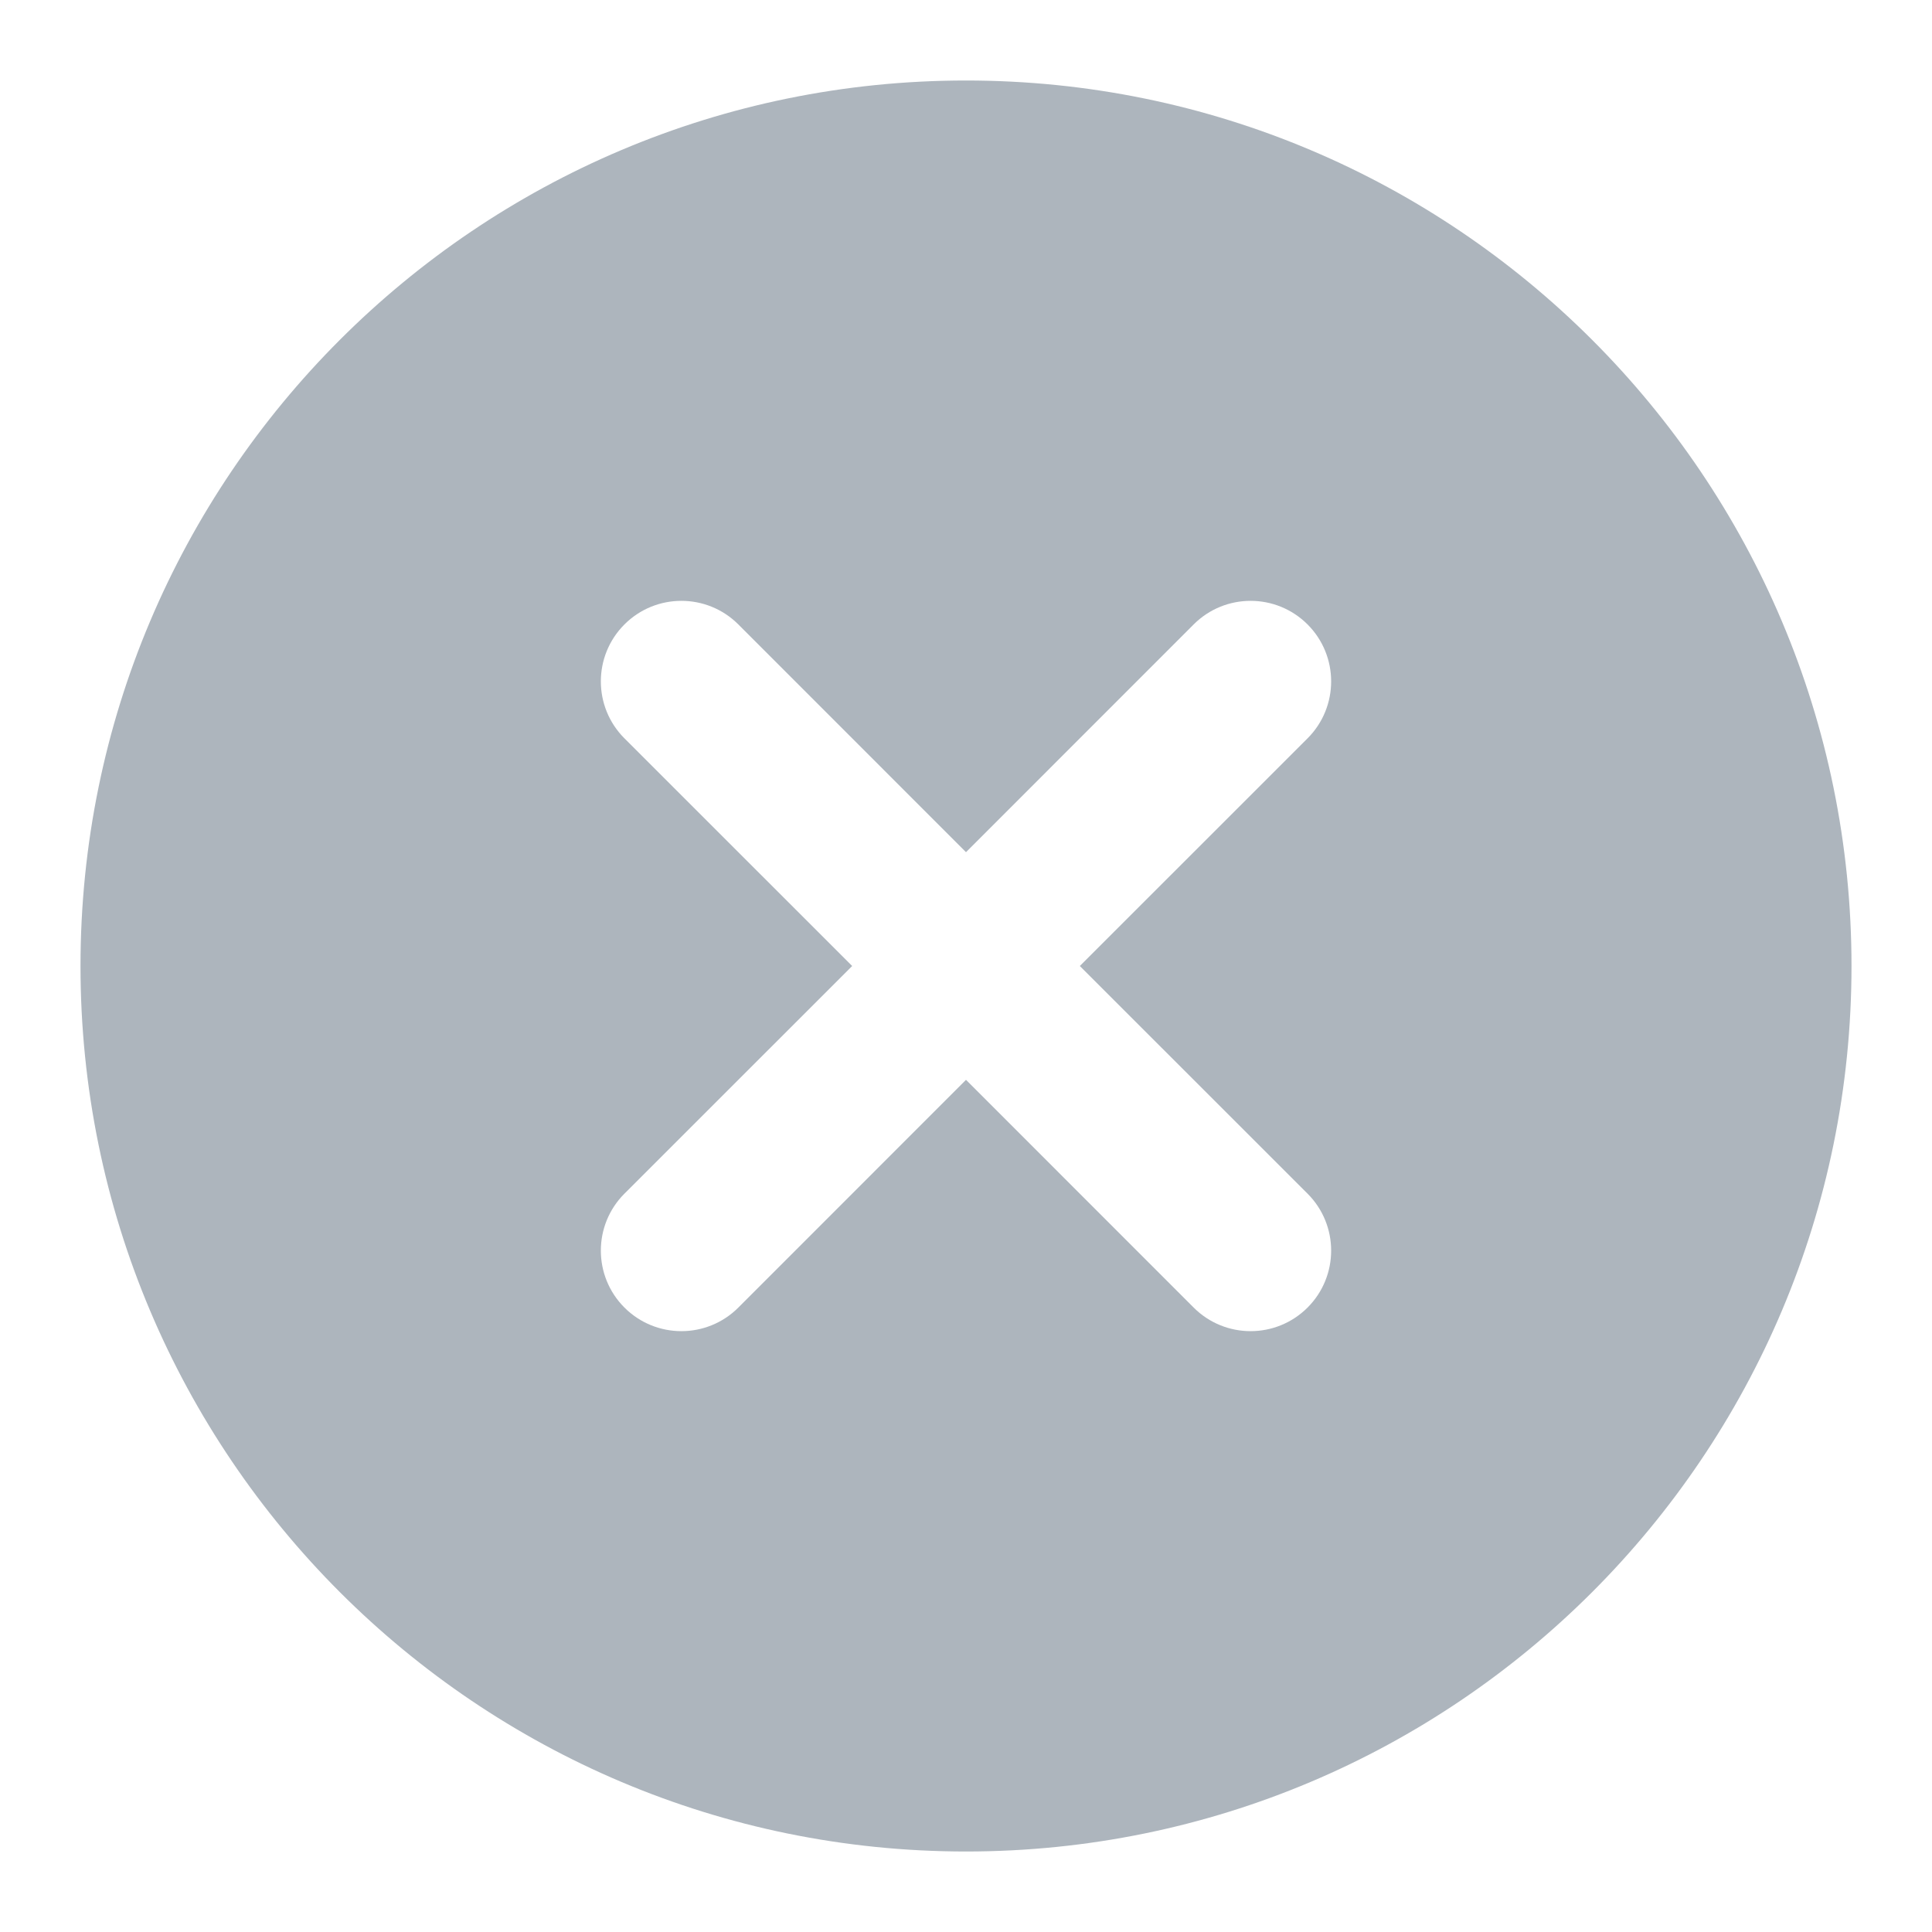
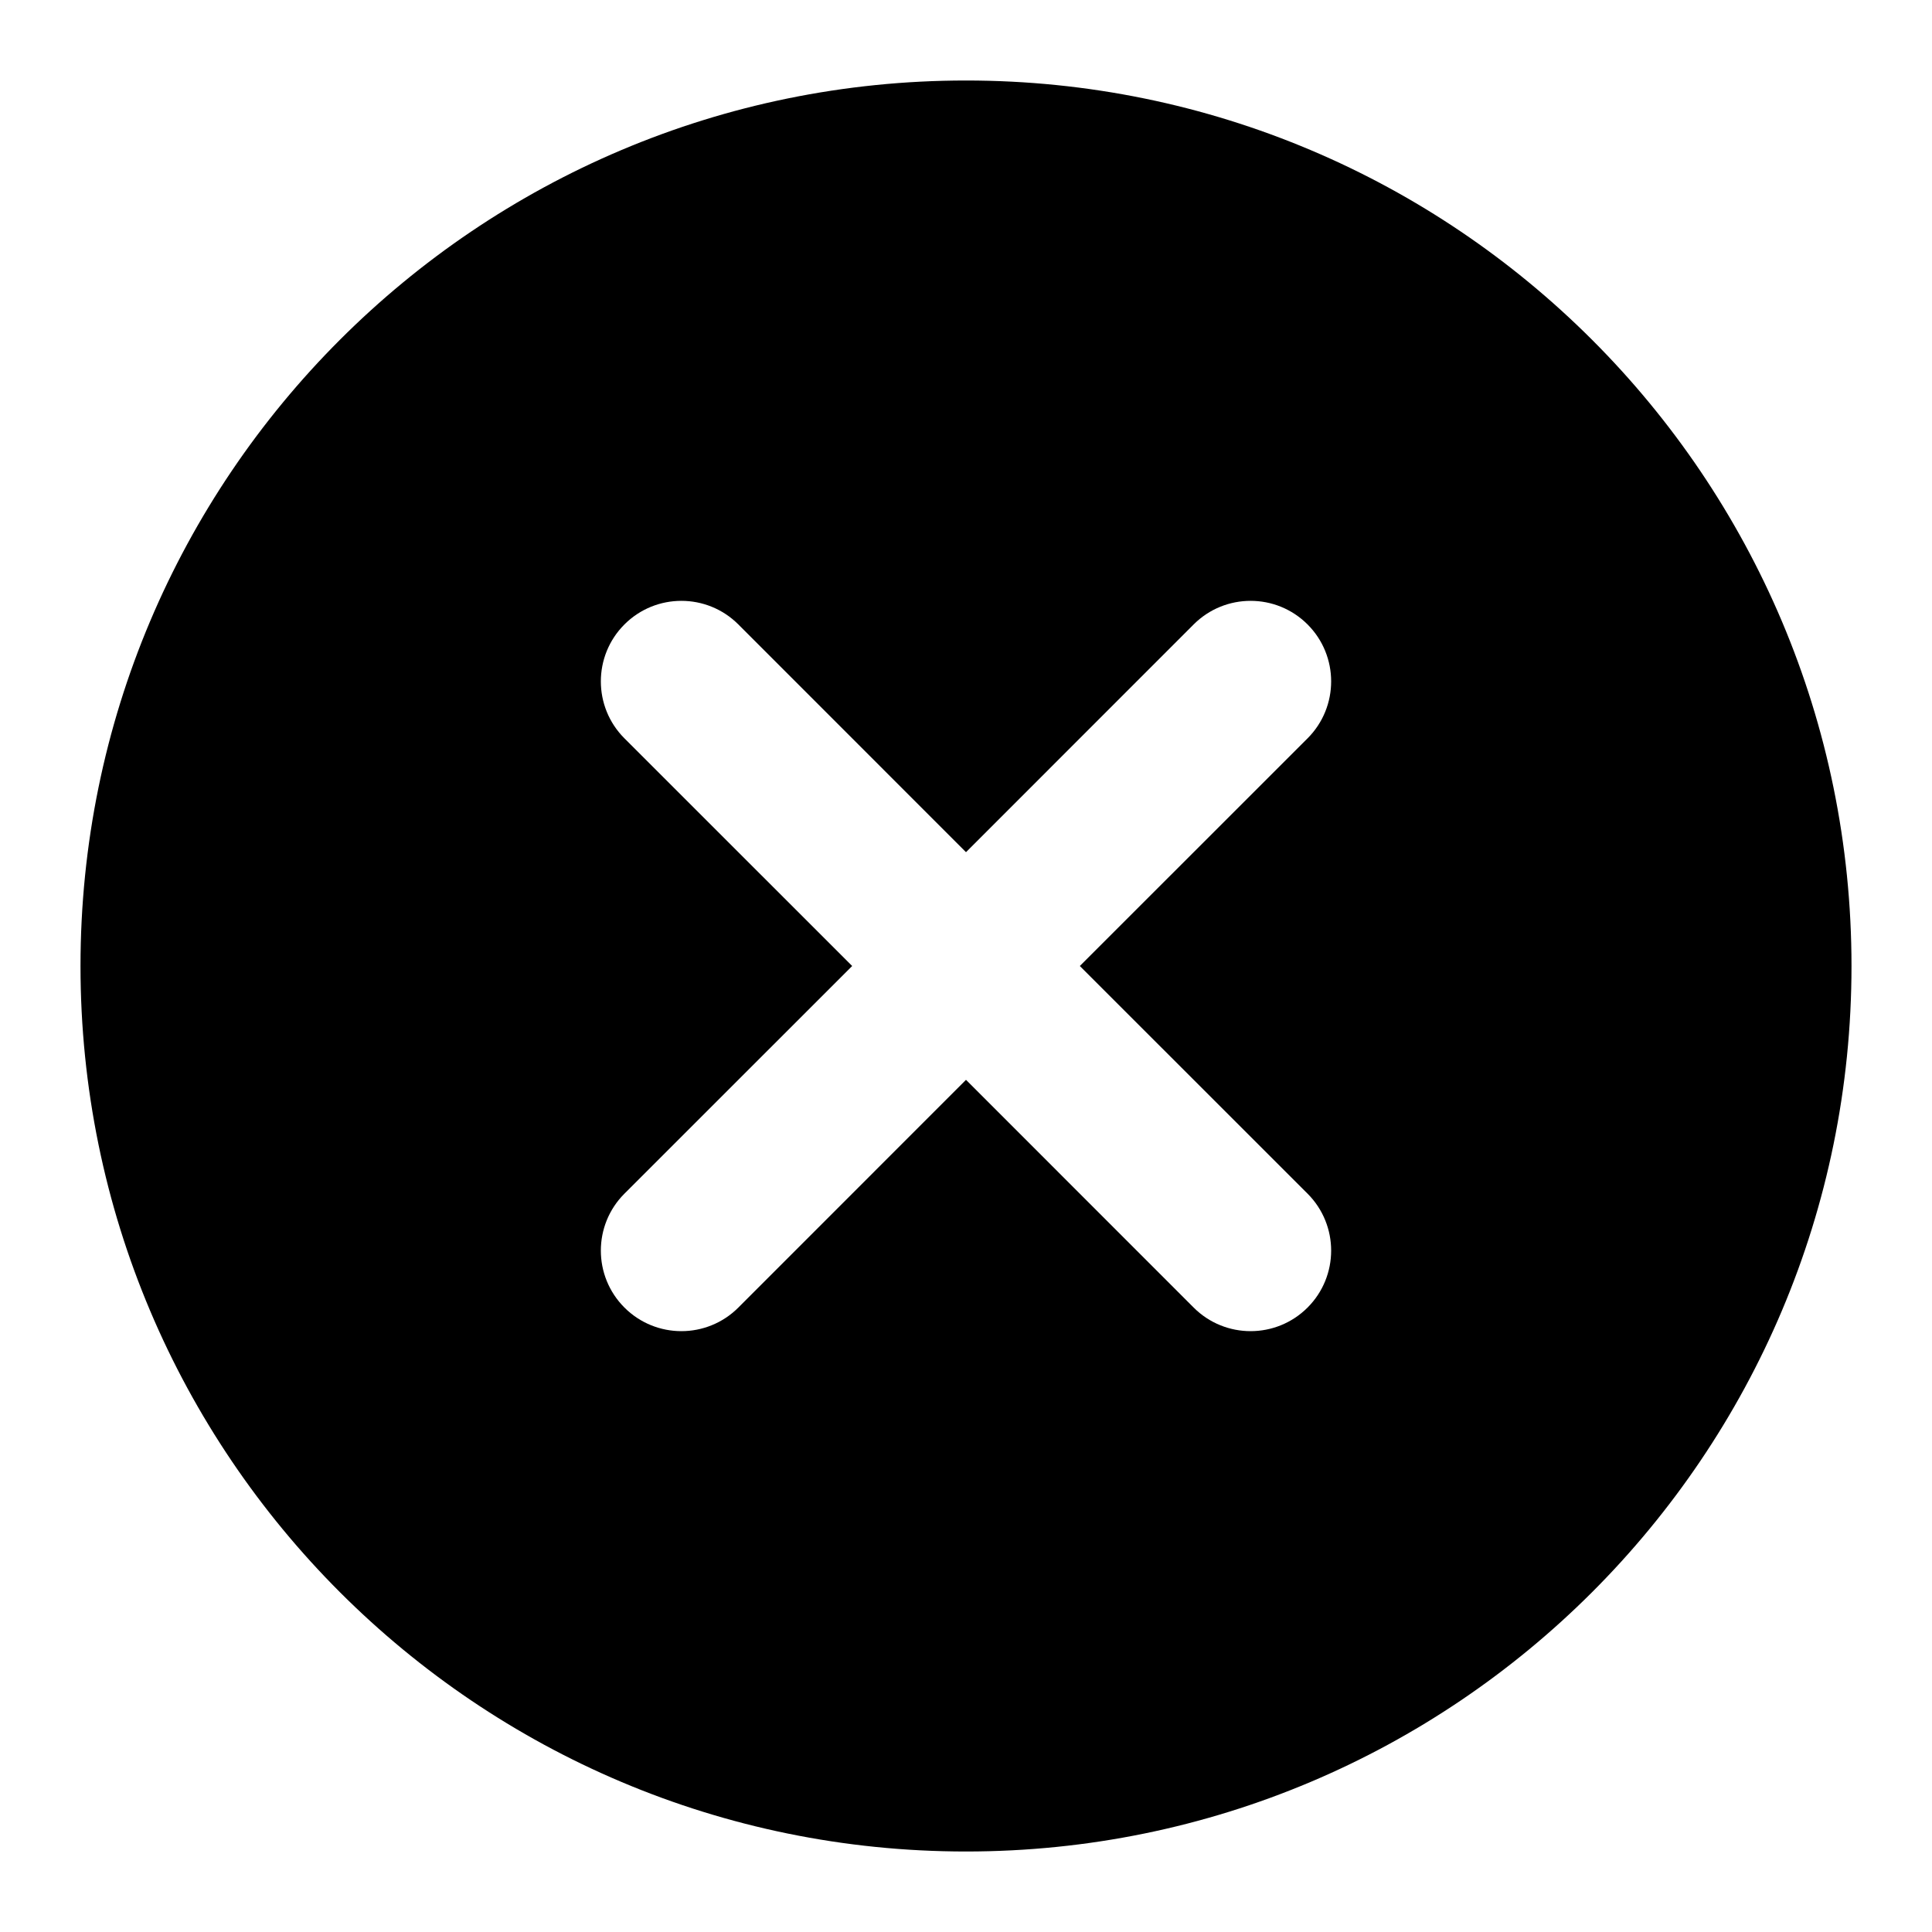
<svg xmlns="http://www.w3.org/2000/svg" width="24" height="24" viewBox="0 0 24 24">
-   <path d="M10.586 12l-2.829 2.828a1 1 0 0 0 1.415 1.415L12 13.414l2.828 2.829a1 1 0 0 0 1.415-1.415L13.414 12l2.829-2.828a1 1 0 1 0-1.415-1.415L12 10.586 9.172 7.757a1 1 0 0 0-1.415 1.415L10.586 12zM12 23C5.925 23 1 18.075 1 12S5.925 1 12 1s11 4.925 11 11-4.925 11-11 11z" fill="#ADB5BD" fill-rule="evenodd" />
+   <path d="M10.586 12l-2.829 2.828a1 1 0 0 0 1.415 1.415L12 13.414l2.828 2.829a1 1 0 0 0 1.415-1.415L13.414 12l2.829-2.828a1 1 0 1 0-1.415-1.415L12 10.586 9.172 7.757a1 1 0 0 0-1.415 1.415L10.586 12zM12 23C5.925 23 1 18.075 1 12S5.925 1 12 1s11 4.925 11 11-4.925 11-11 11z" />
</svg>
